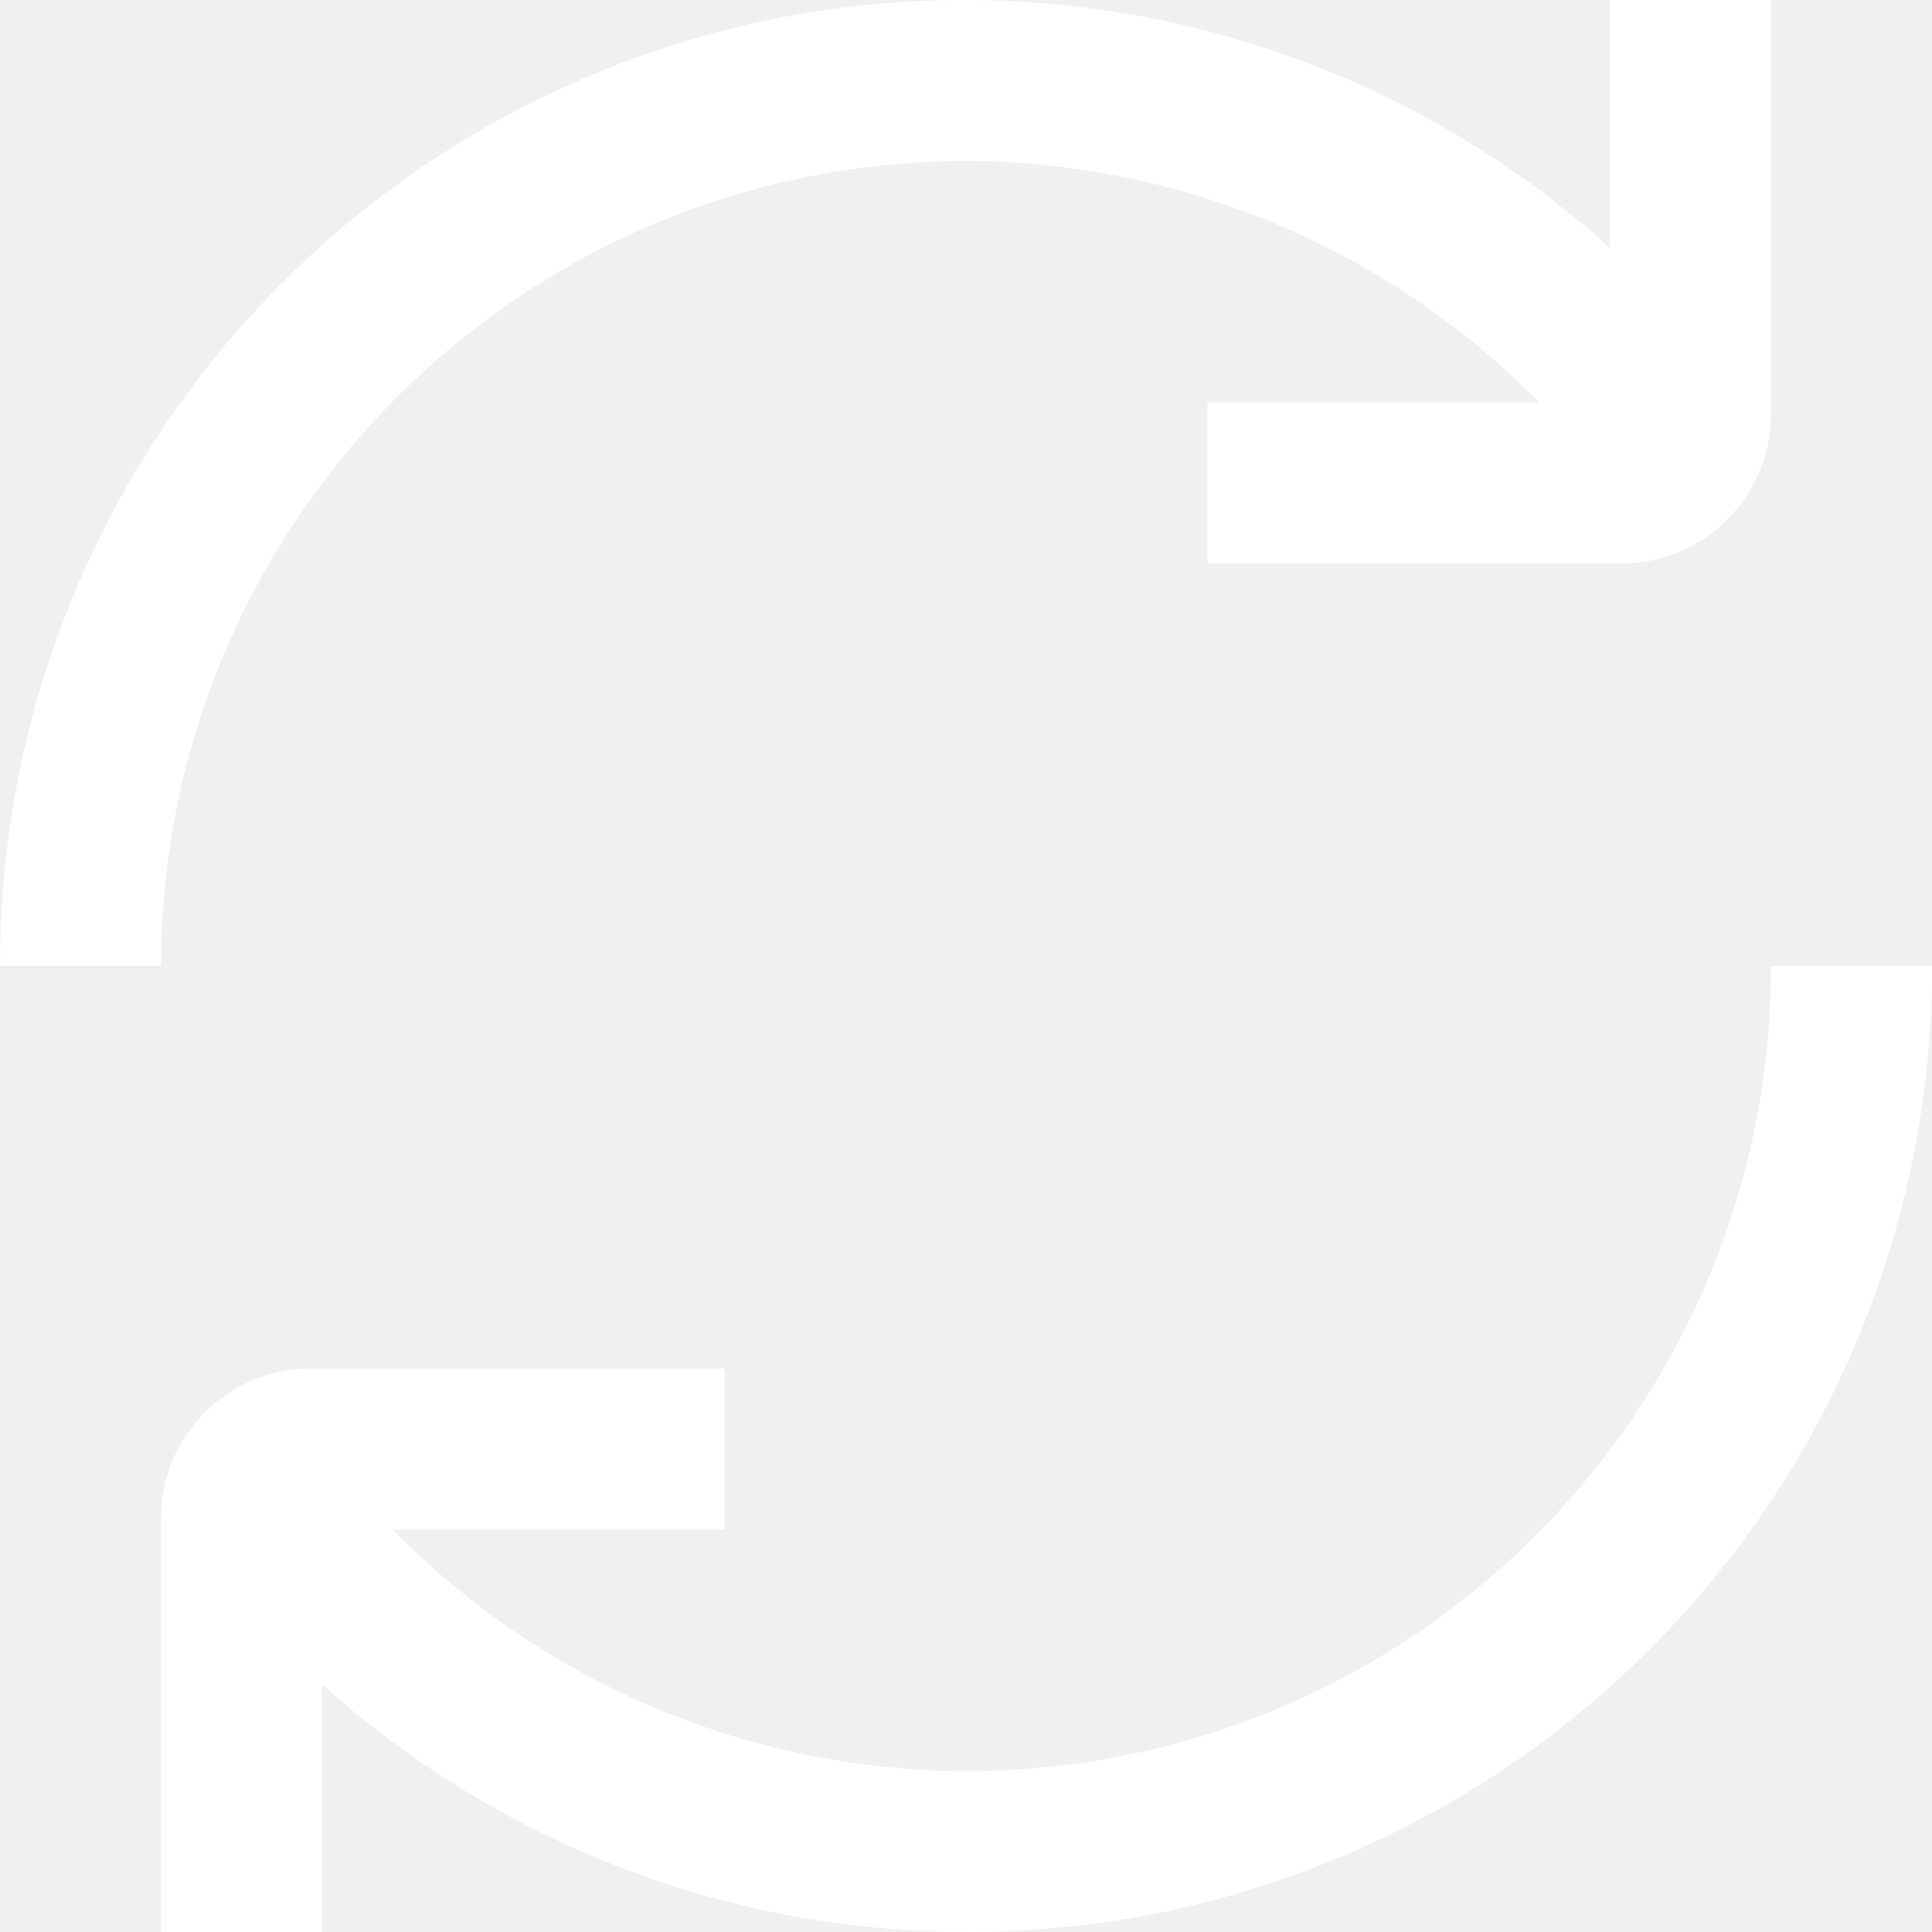
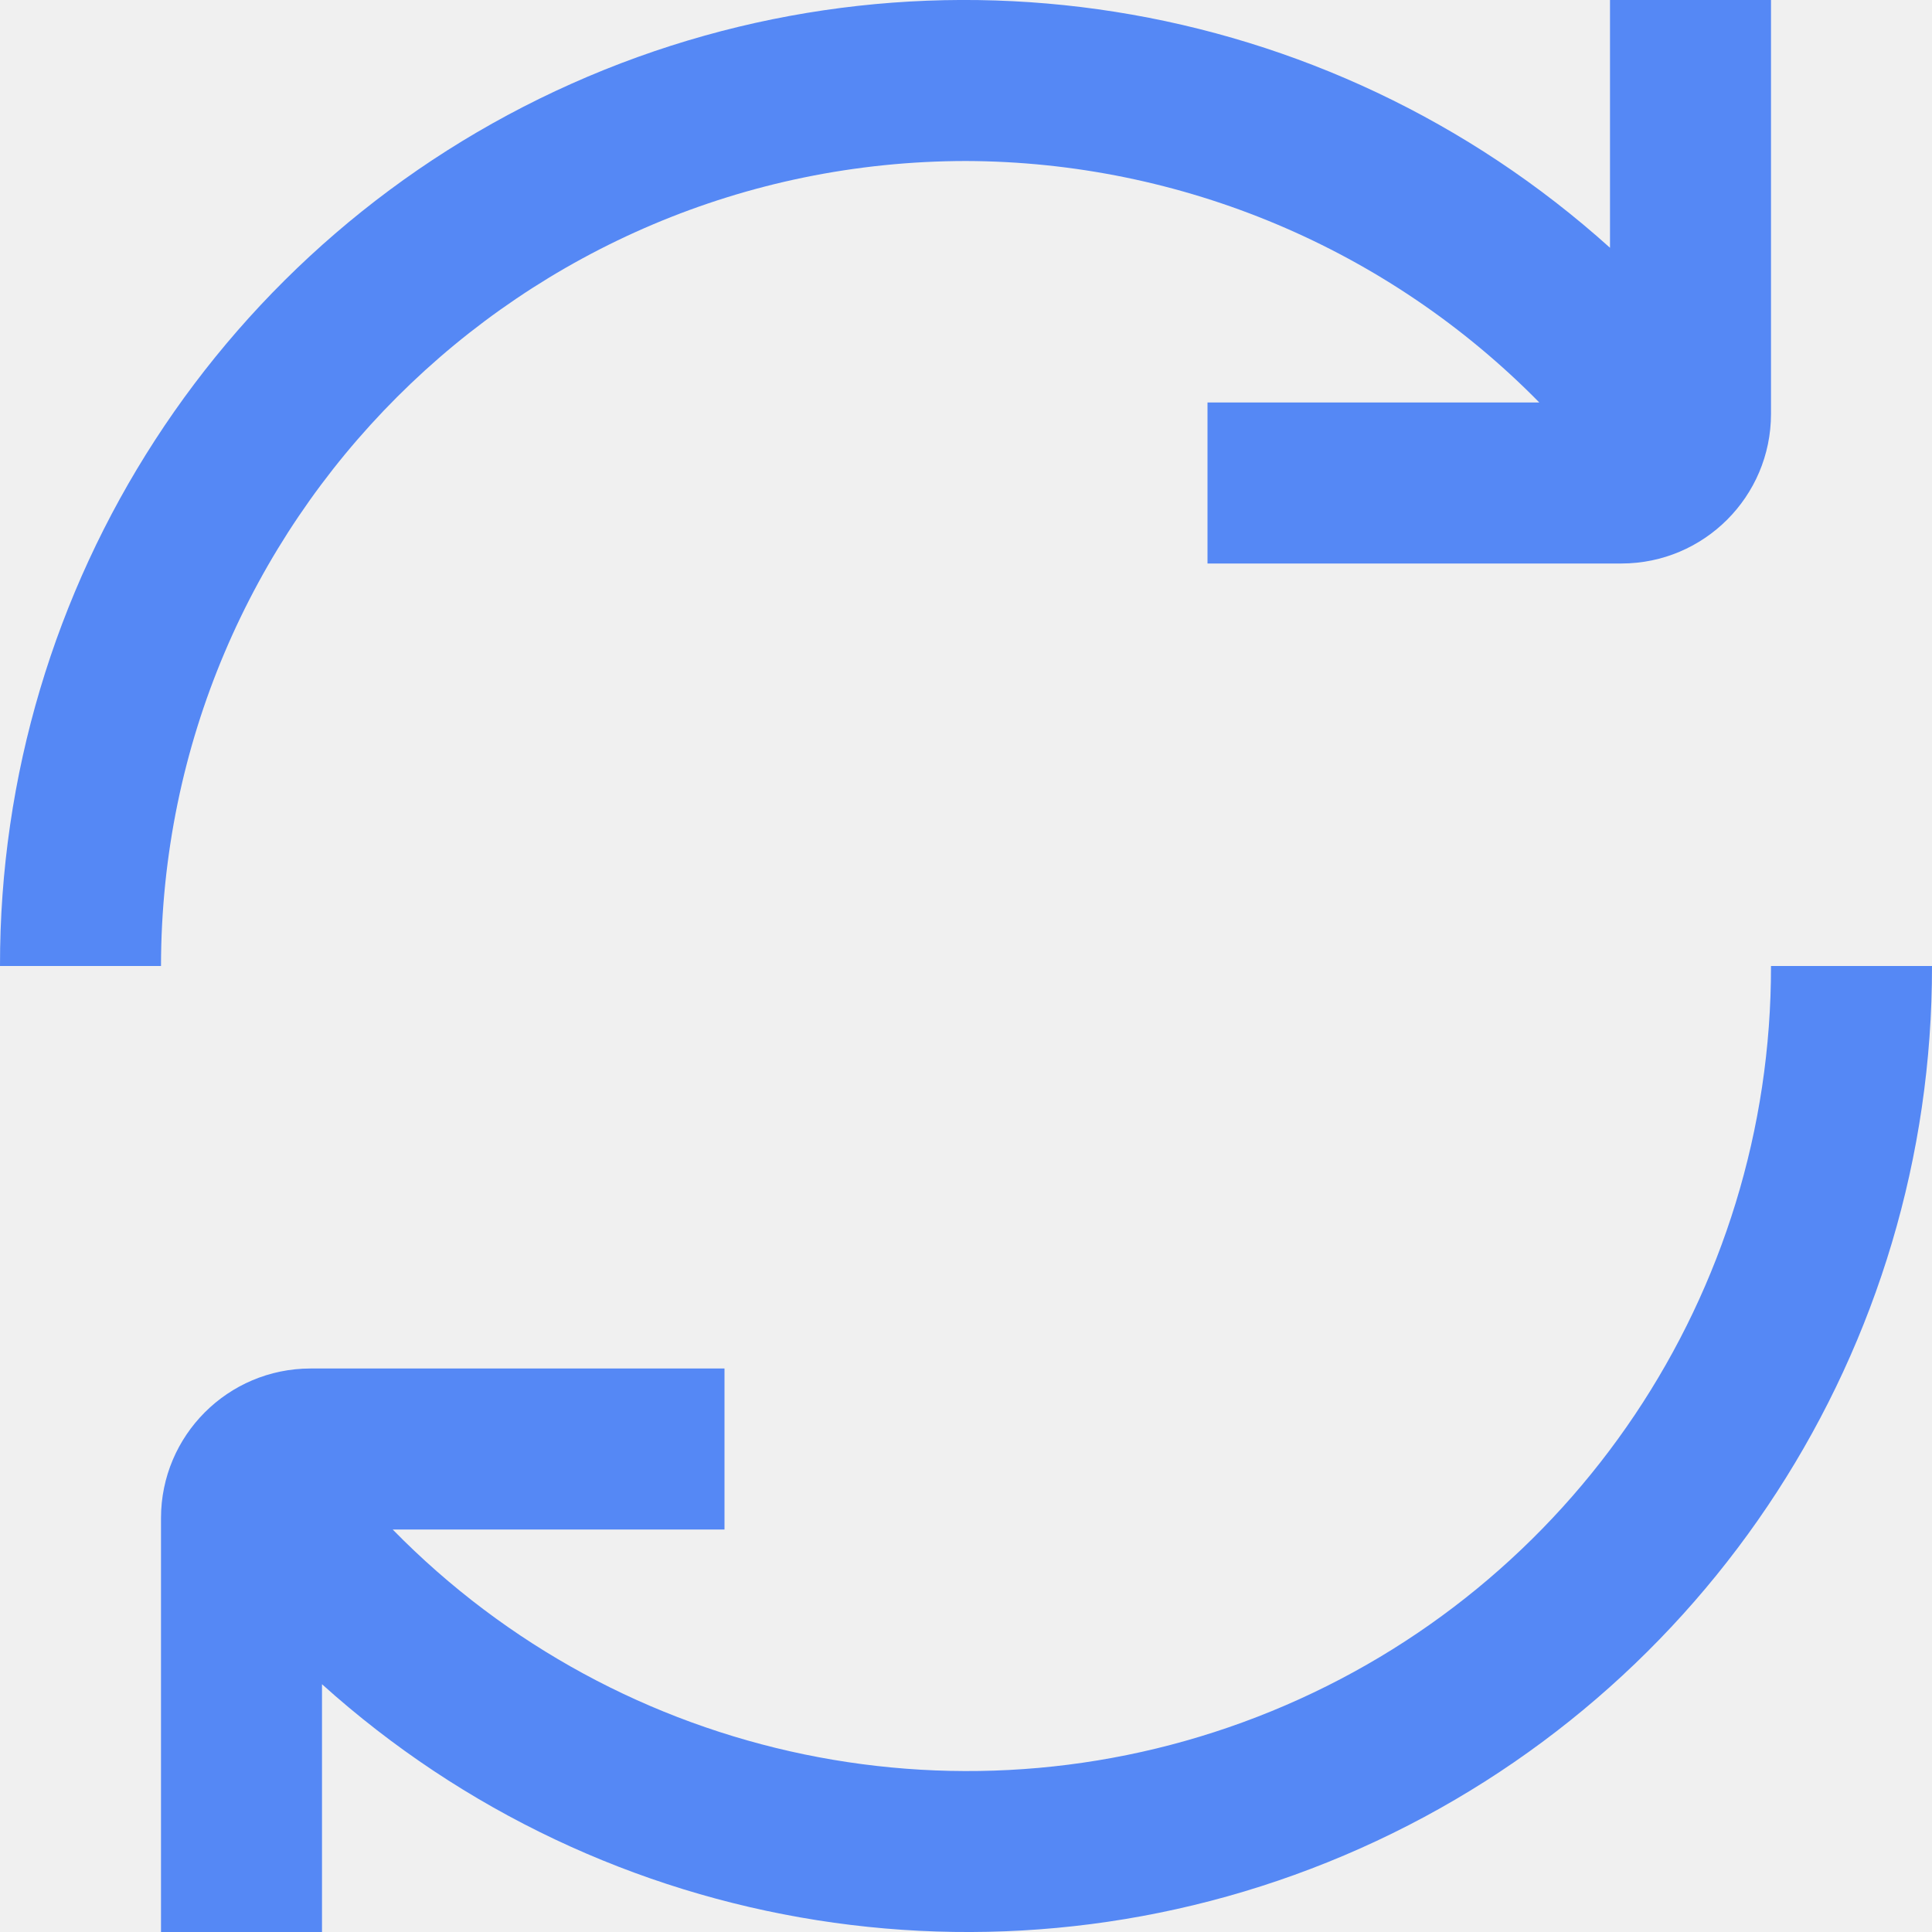
<svg xmlns="http://www.w3.org/2000/svg" viewBox="0 0 24 24" width="512" height="512">
  <g id="_01_align_center" data-name="01 align center">
-     <path d="M12,2a10.032,10.032,0,0,1,7.122,3H15V7h5.143A1.859,1.859,0,0,0,22,5.143V0H20V3.078A11.982,11.982,0,0,0,0,12H2A10.011,10.011,0,0,1,12,2Z" fill="#ffffff" />
-     <path d="M22,12A9.986,9.986,0,0,1,4.878,19H9V17H3.857A1.859,1.859,0,0,0,2,18.857V24H4V20.922A11.982,11.982,0,0,0,24,12Z" fill="#ffffff" />
+     <path d="M12,2a10.032,10.032,0,0,1,7.122,3H15V7h5.143A1.859,1.859,0,0,0,22,5.143V0H20V3.078A11.982,11.982,0,0,0,0,12H2A10.011,10.011,0,0,1,12,2Z" fill="#5588F5" />
+     <path d="M22,12A9.986,9.986,0,0,1,4.878,19H9V17H3.857A1.859,1.859,0,0,0,2,18.857V24H4V20.922A11.982,11.982,0,0,0,24,12Z" fill="#5588F5" />
  </g>
</svg>
